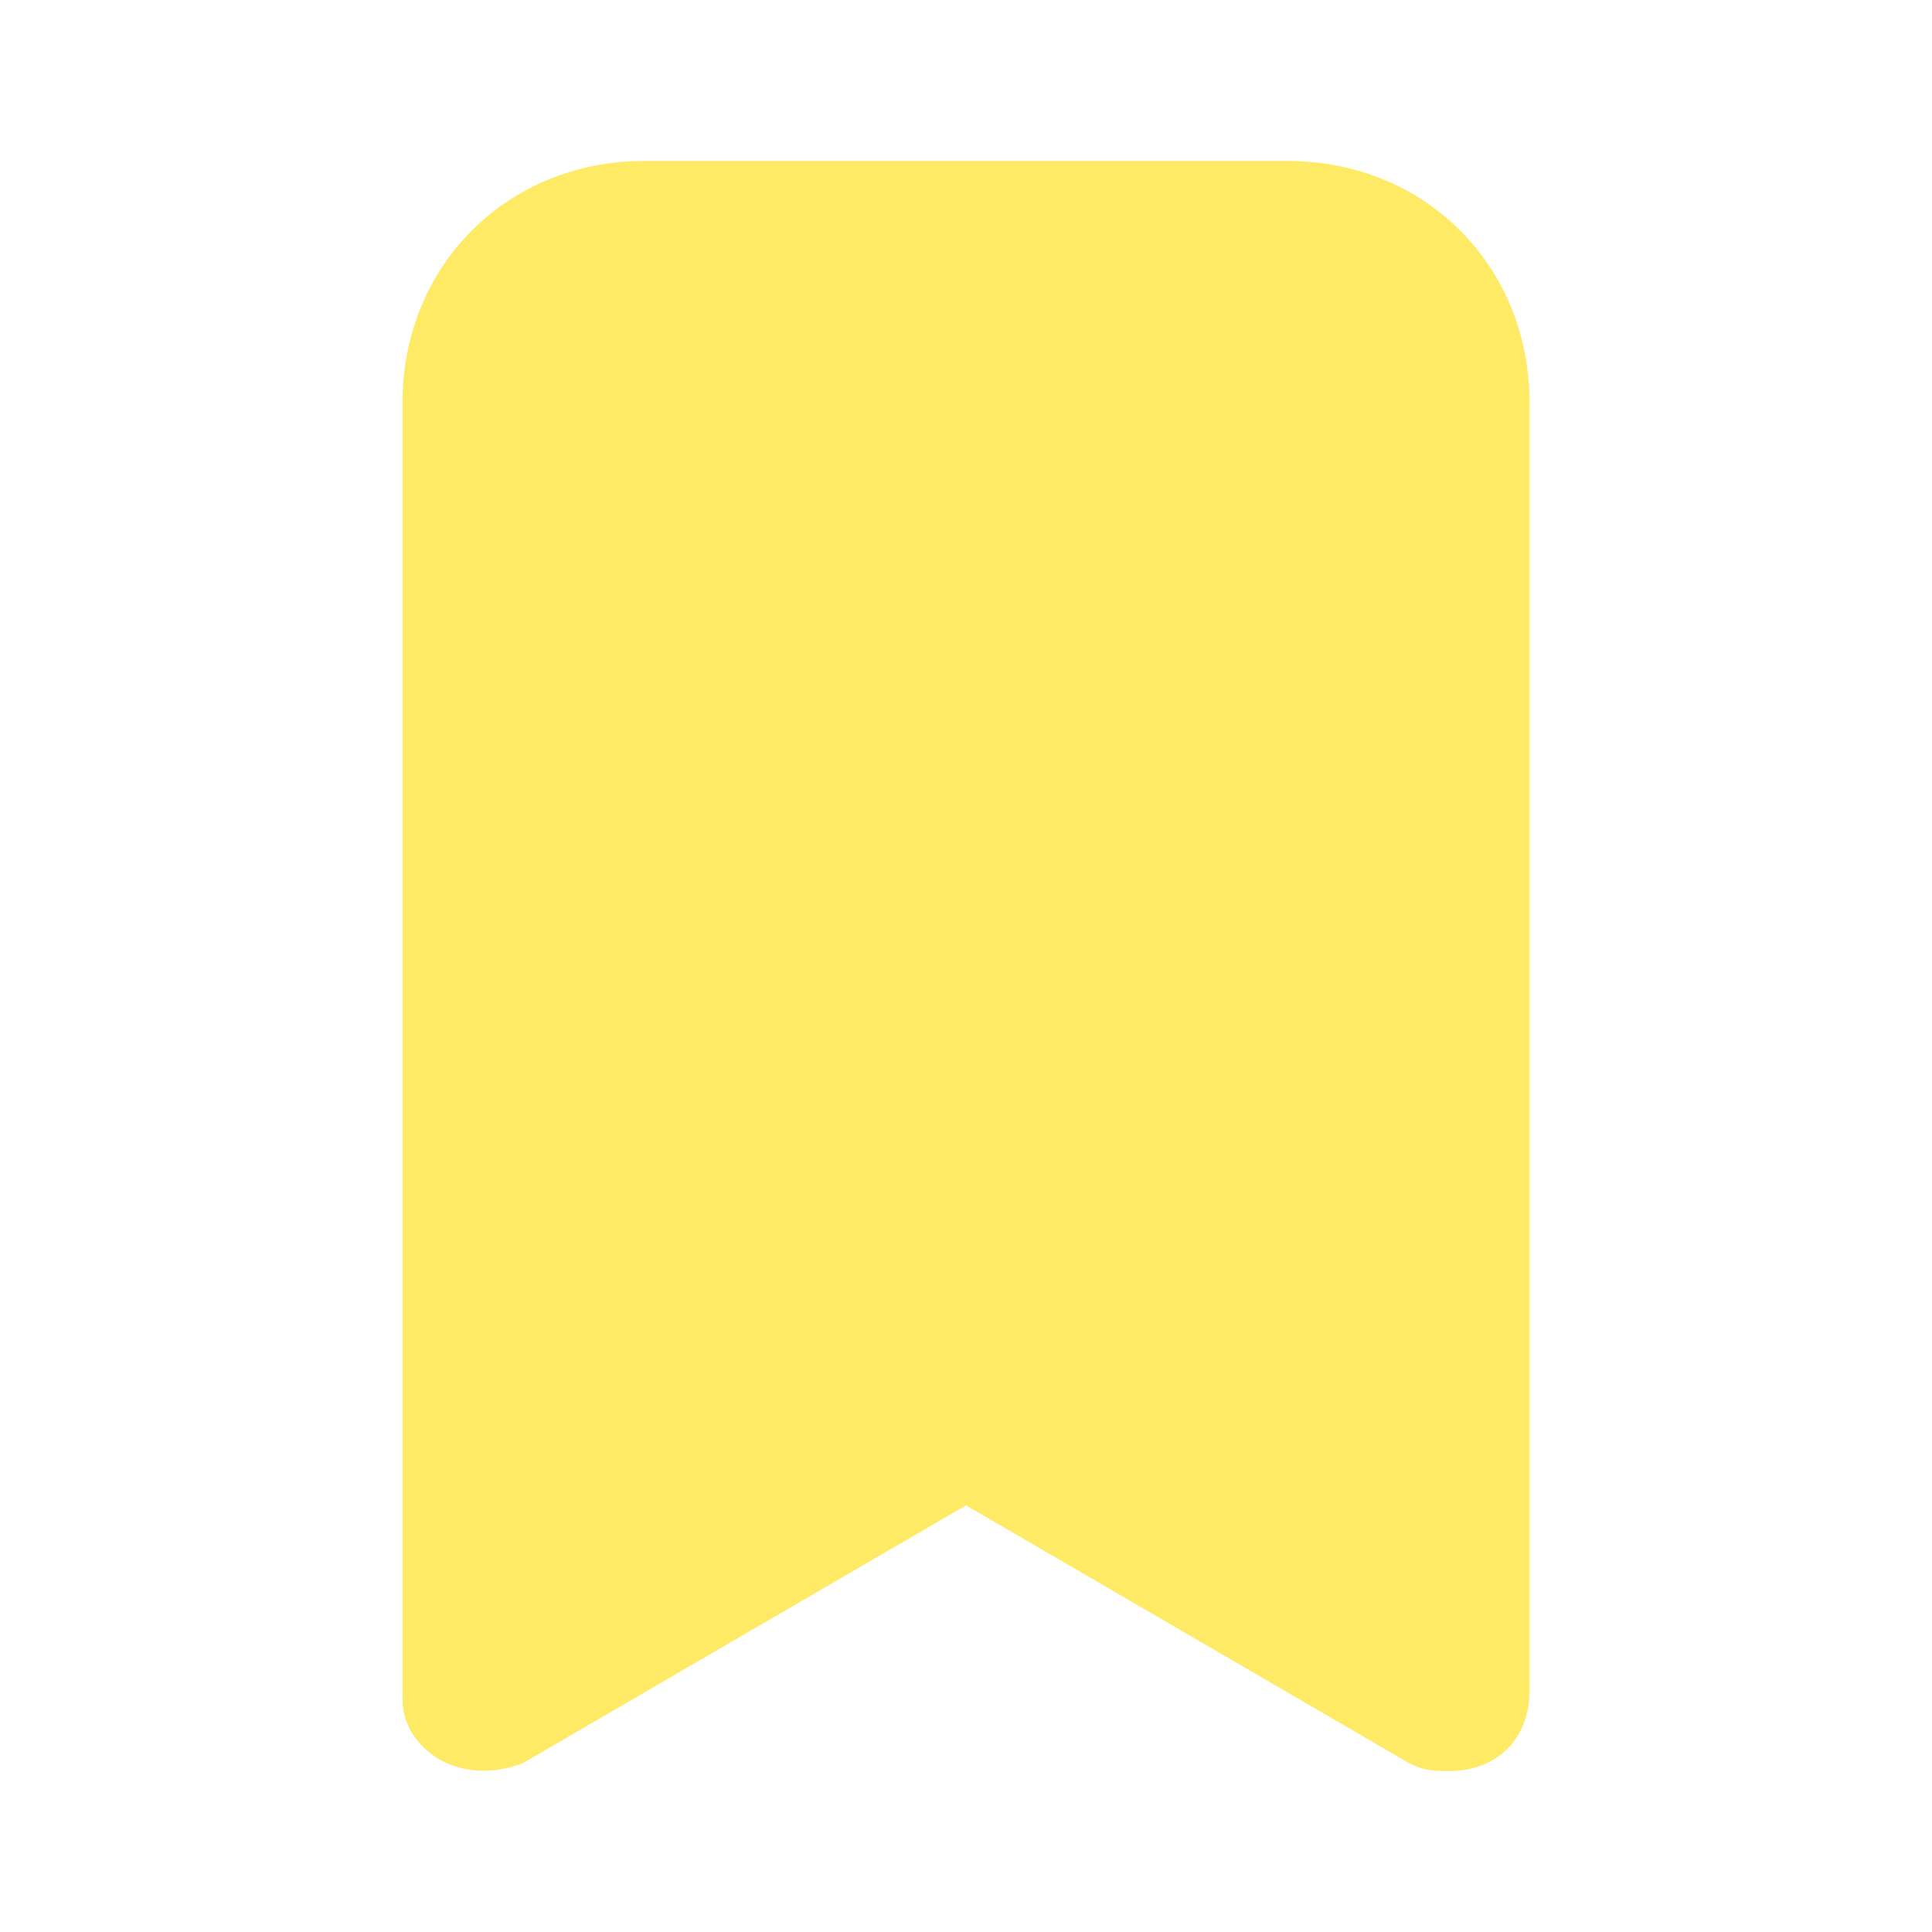
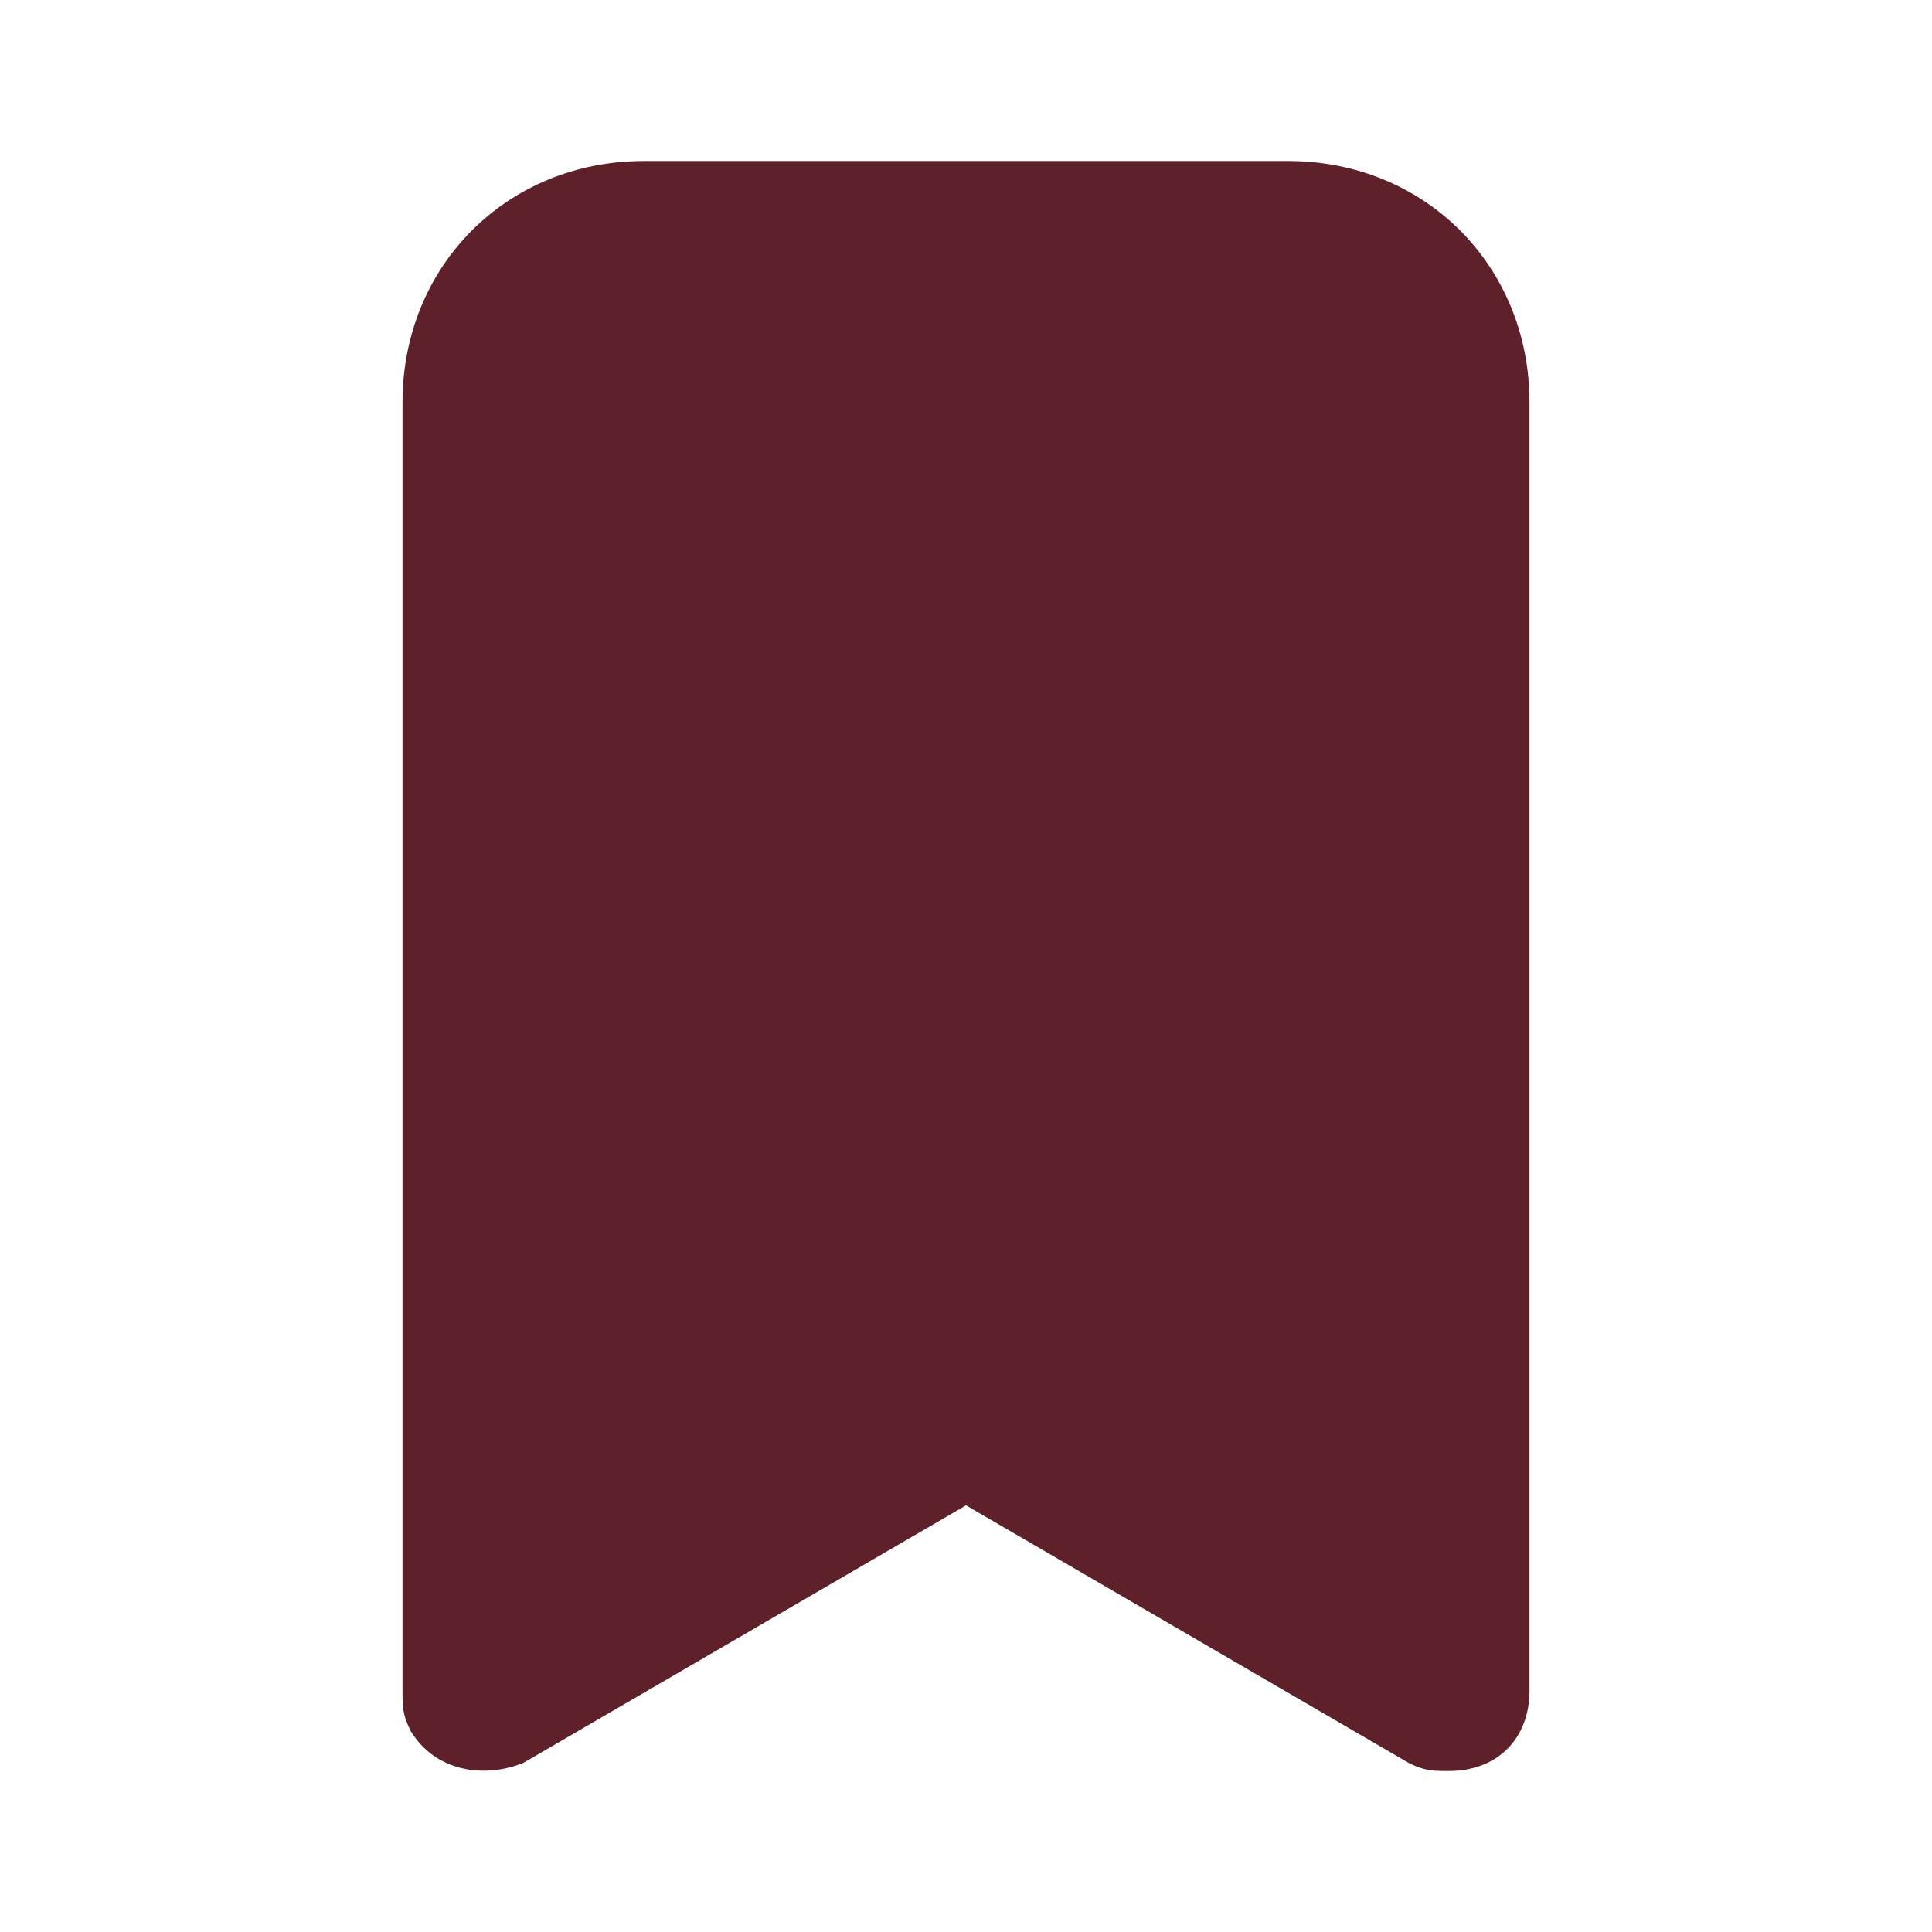
<svg xmlns="http://www.w3.org/2000/svg" enable-background="new 0 0 24 24" viewBox="0 0 24 24" id="Save">
-   <path d="M16,2H8C6.3,2,5,3.3,5,5v16c0,0.2,0,0.3,0.1,0.5C5.4,22,6,22.1,6.5,21.9l5.5-3.2l5.5,3.2C17.7,22,17.8,22,18,22  c0.6,0,1-0.4,1-1V5C19,3.3,17.7,2,16,2z" fill="#ffea66" class="color000000 svgShape" />
+   <path d="M16,2H8C6.3,2,5,3.3,5,5v16c0,0.2,0,0.3,0.1,0.5C5.4,22,6,22.1,6.5,21.9l5.5-3.2l5.5,3.2C17.7,22,17.8,22,18,22  c0.6,0,1-0.4,1-1V5C19,3.3,17.7,2,16,2z" fill="#5e2129" class="color000000 svgShape" />
</svg>
